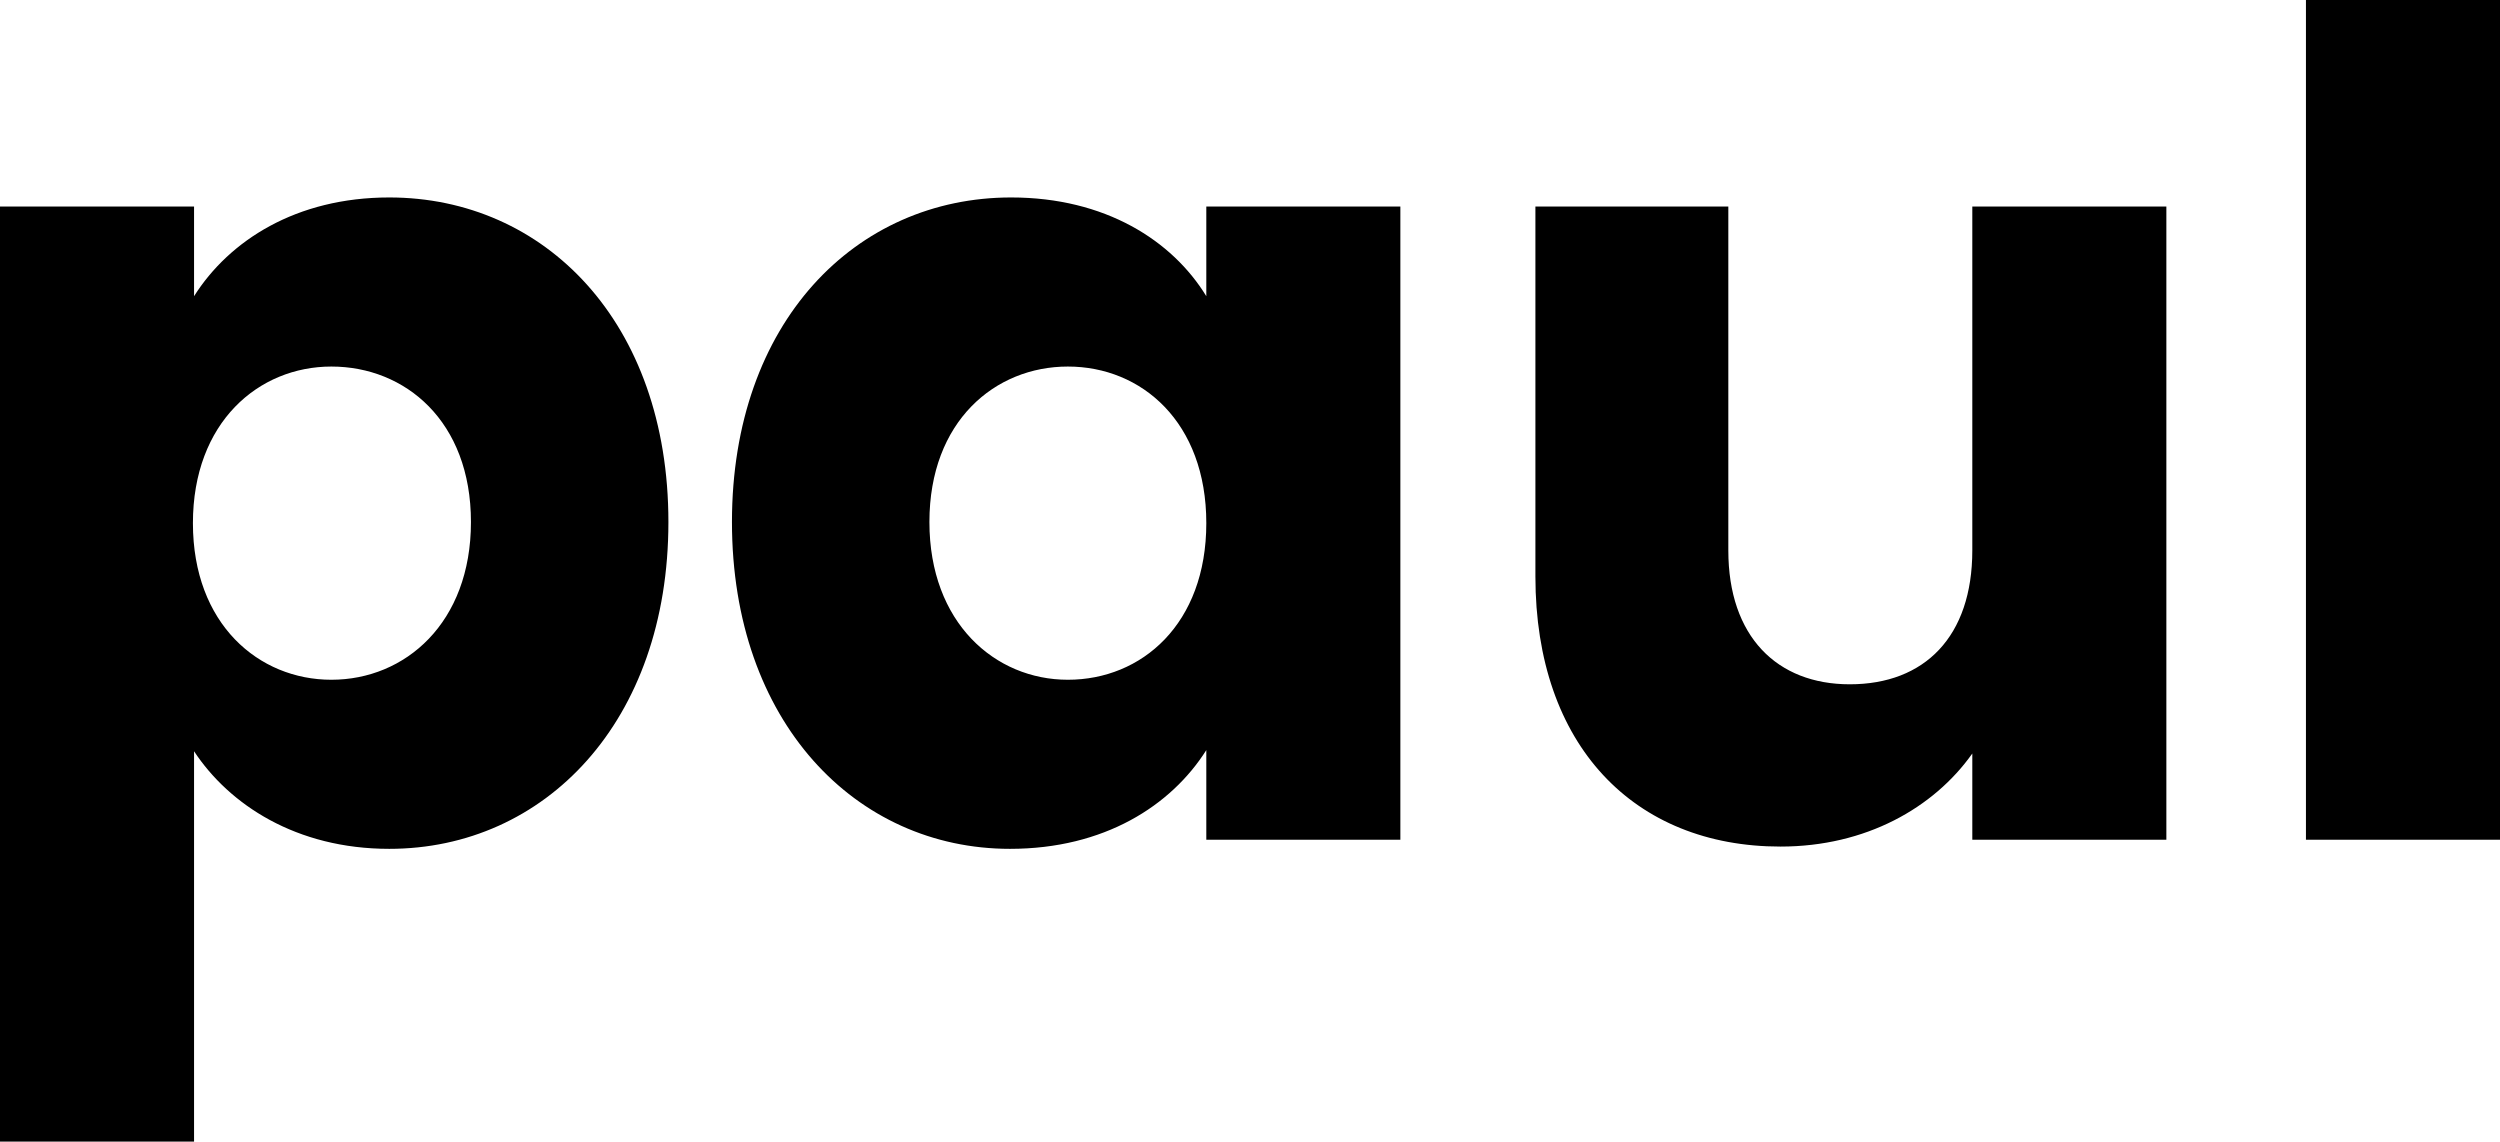
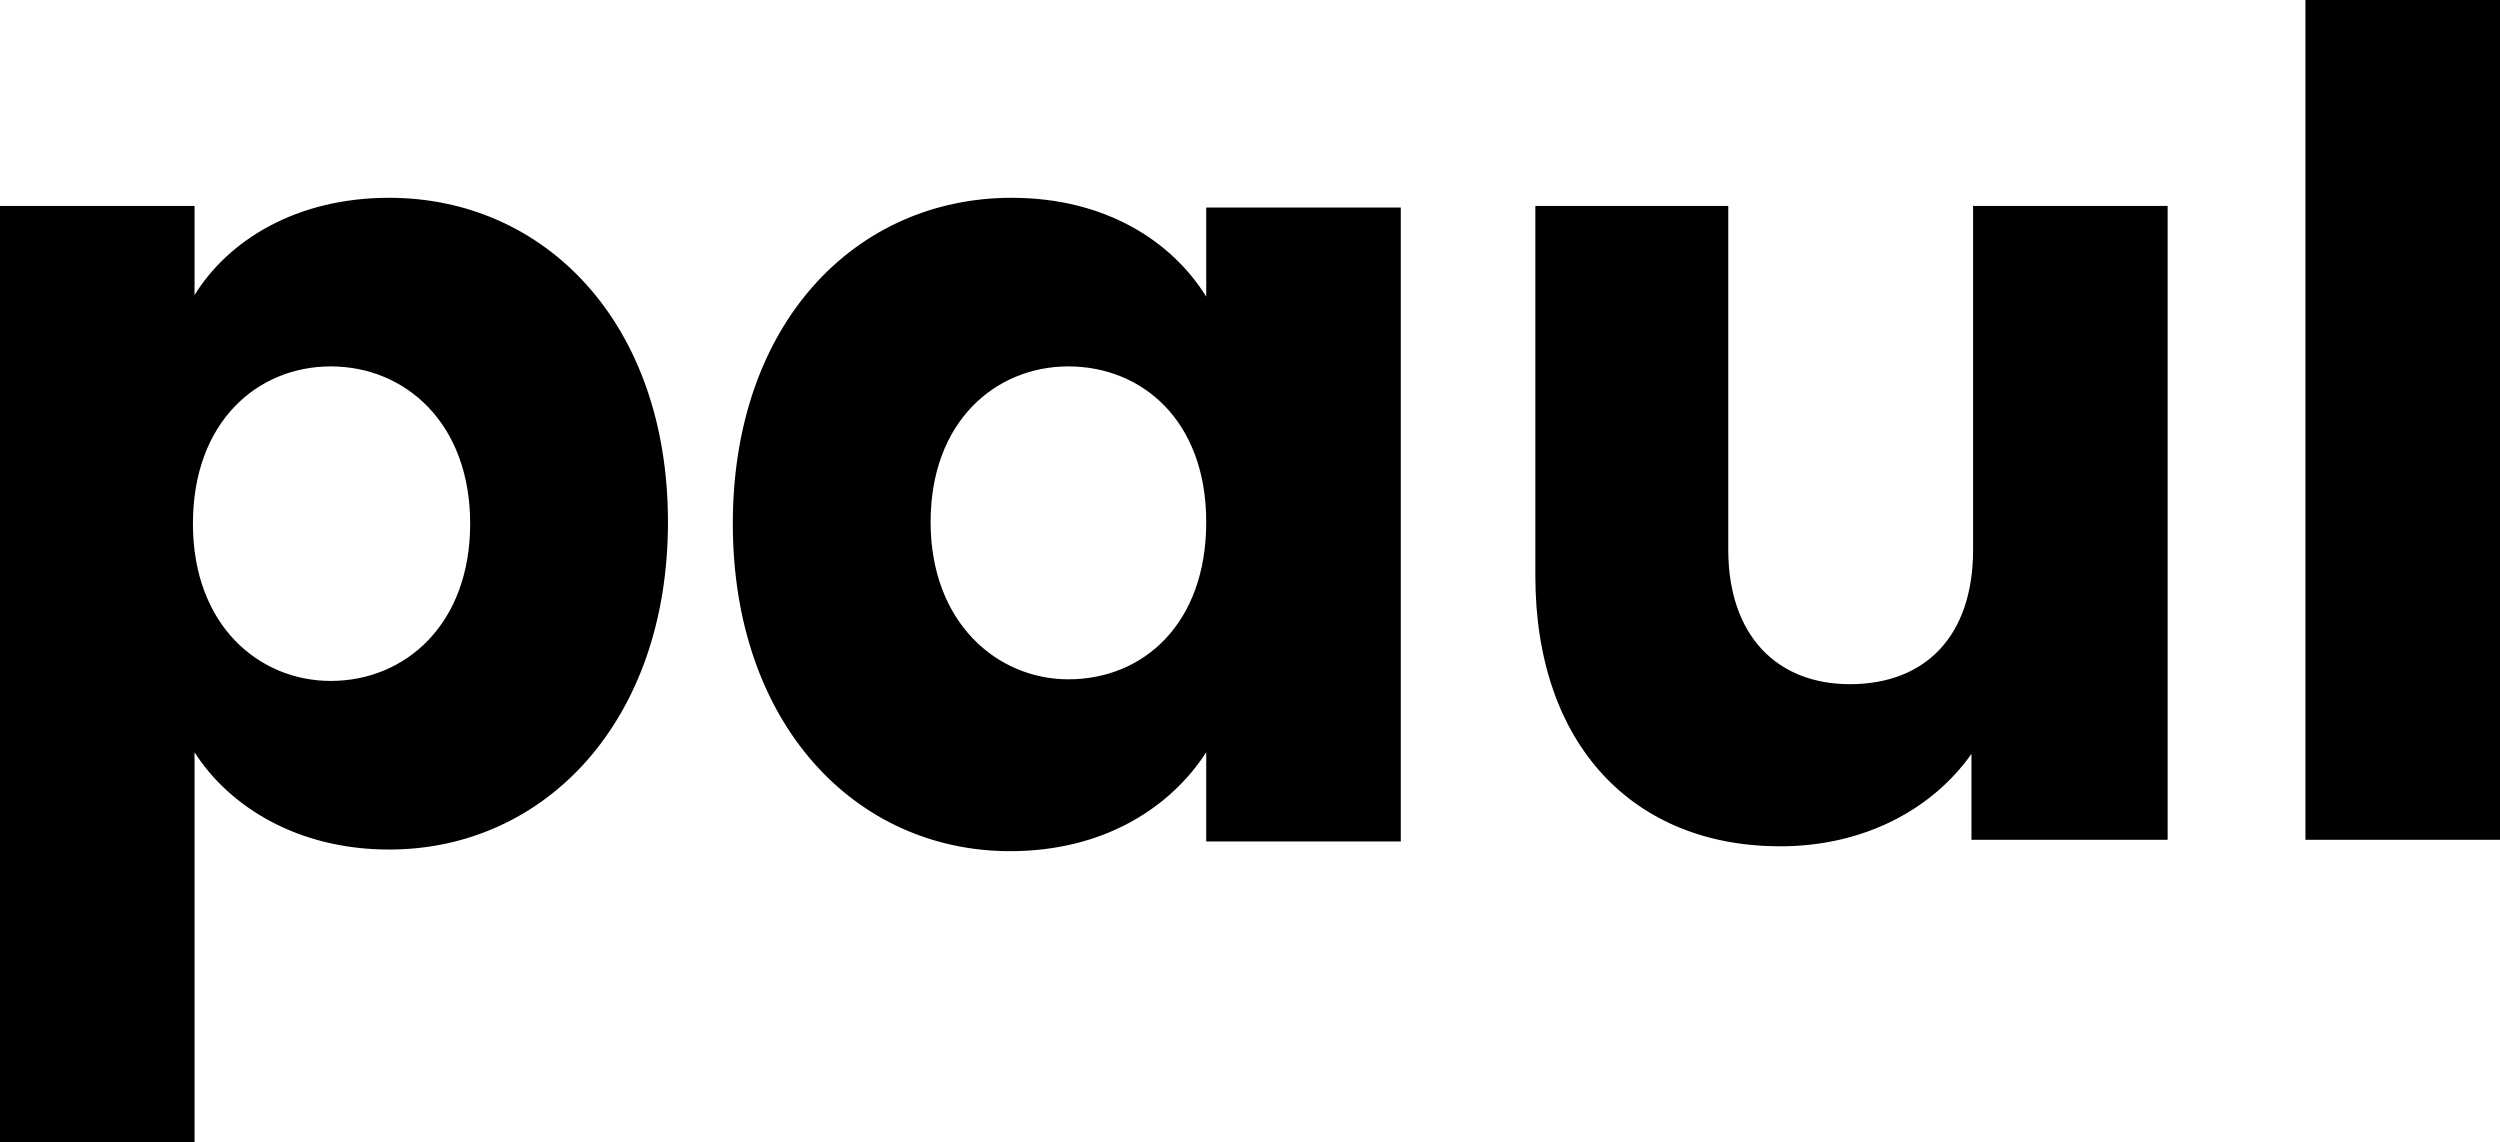
- <svg xmlns="http://www.w3.org/2000/svg" version="1.1" id="paul" x="0px" y="0px" width="220.3px" height="100.6px" viewBox="0 0 220.3 100.6" style="enable-background:new 0 0 220.3 100.6;" xml:space="preserve">
-   <path d="M34.3,17.4c13.7,0,24.6,11,24.6,28.6c0,17.6-10.9,28.8-24.6,28.8c-8.2,0-14.1-3.9-17.2-8.6v34.4H0V18.2h17.1v7.9  C20.2,21.2,26.1,17.4,34.3,17.4z M29.2,32.3c-6.4,0-12.2,4.9-12.2,13.8c0,8.9,5.8,13.8,12.2,13.8c6.5,0,12.3-5,12.3-13.9  S35.7,32.3,29.2,32.3z M89.1,17.4c8.3,0,14.2,3.8,17.2,8.7v-7.9h17.1V74h-17.1v-7.9c-3.1,4.9-9,8.7-17.3,8.7  c-13.6,0-24.5-11.2-24.5-28.8C64.5,28.4,75.4,17.4,89.1,17.4z M94.1,32.3c-6.4,0-12.2,4.8-12.2,13.7s5.8,13.9,12.2,13.9  c6.5,0,12.2-4.9,12.2-13.8C106.3,37.2,100.6,32.3,94.1,32.3z M190.9,74h-17.1v-7.6c-3.4,4.8-9.4,8.2-16.9,8.2  c-12.9,0-21.6-8.9-21.6-23.8V18.2h17v30.3c0,7.6,4.3,11.8,10.7,11.8c6.6,0,10.8-4.2,10.8-11.8V18.2h17.1V74z M203.2,0h17.1v74h-17.1  V0z" />
+ <svg xmlns="http://www.w3.org/2000/svg" version="1.1" id="paul" x="0px" y="0px" width="154.2px" height="70.4px" viewBox="0 0 154.2 70.4" style="enable-background:new 0 0 154.2 70.4;" xml:space="preserve">
+   <path d="M24,12.2c9.6,0,17.2,7.7,17.2,20S33.6,52.4,24,52.4c-5.7,0-9.9-2.7-12-6v24.1H0V12.7h12v5.5C14.1,14.8,18.3,12.2,24,12.2z   M20.4,22.6c-4.5,0-8.5,3.4-8.5,9.7s4.1,9.7,8.5,9.7c4.6,0,8.6-3.5,8.6-9.7S25,22.6,20.4,22.6z M62.4,12.2c5.8,0,9.9,2.7,12,6.1  v-5.5h12v39.1h-12v-5.5c-2.2,3.4-6.3,6.1-12.1,6.1c-9.5,0-17.1-7.8-17.1-20.2S52.8,12.2,62.4,12.2z M65.9,22.6  c-4.5,0-8.5,3.4-8.5,9.6s4.1,9.7,8.5,9.7c4.6,0,8.5-3.4,8.5-9.7S70.4,22.6,65.9,22.6z M133.6,51.8h-12v-5.3  c-2.4,3.4-6.6,5.7-11.8,5.7c-9,0-15.1-6.2-15.1-16.7V12.7h11.9v21.2c0,5.3,3,8.3,7.5,8.3c4.6,0,7.6-2.9,7.6-8.3V12.7h12V51.8z   M142.2,0h12v51.8h-12V0z" />
</svg>
